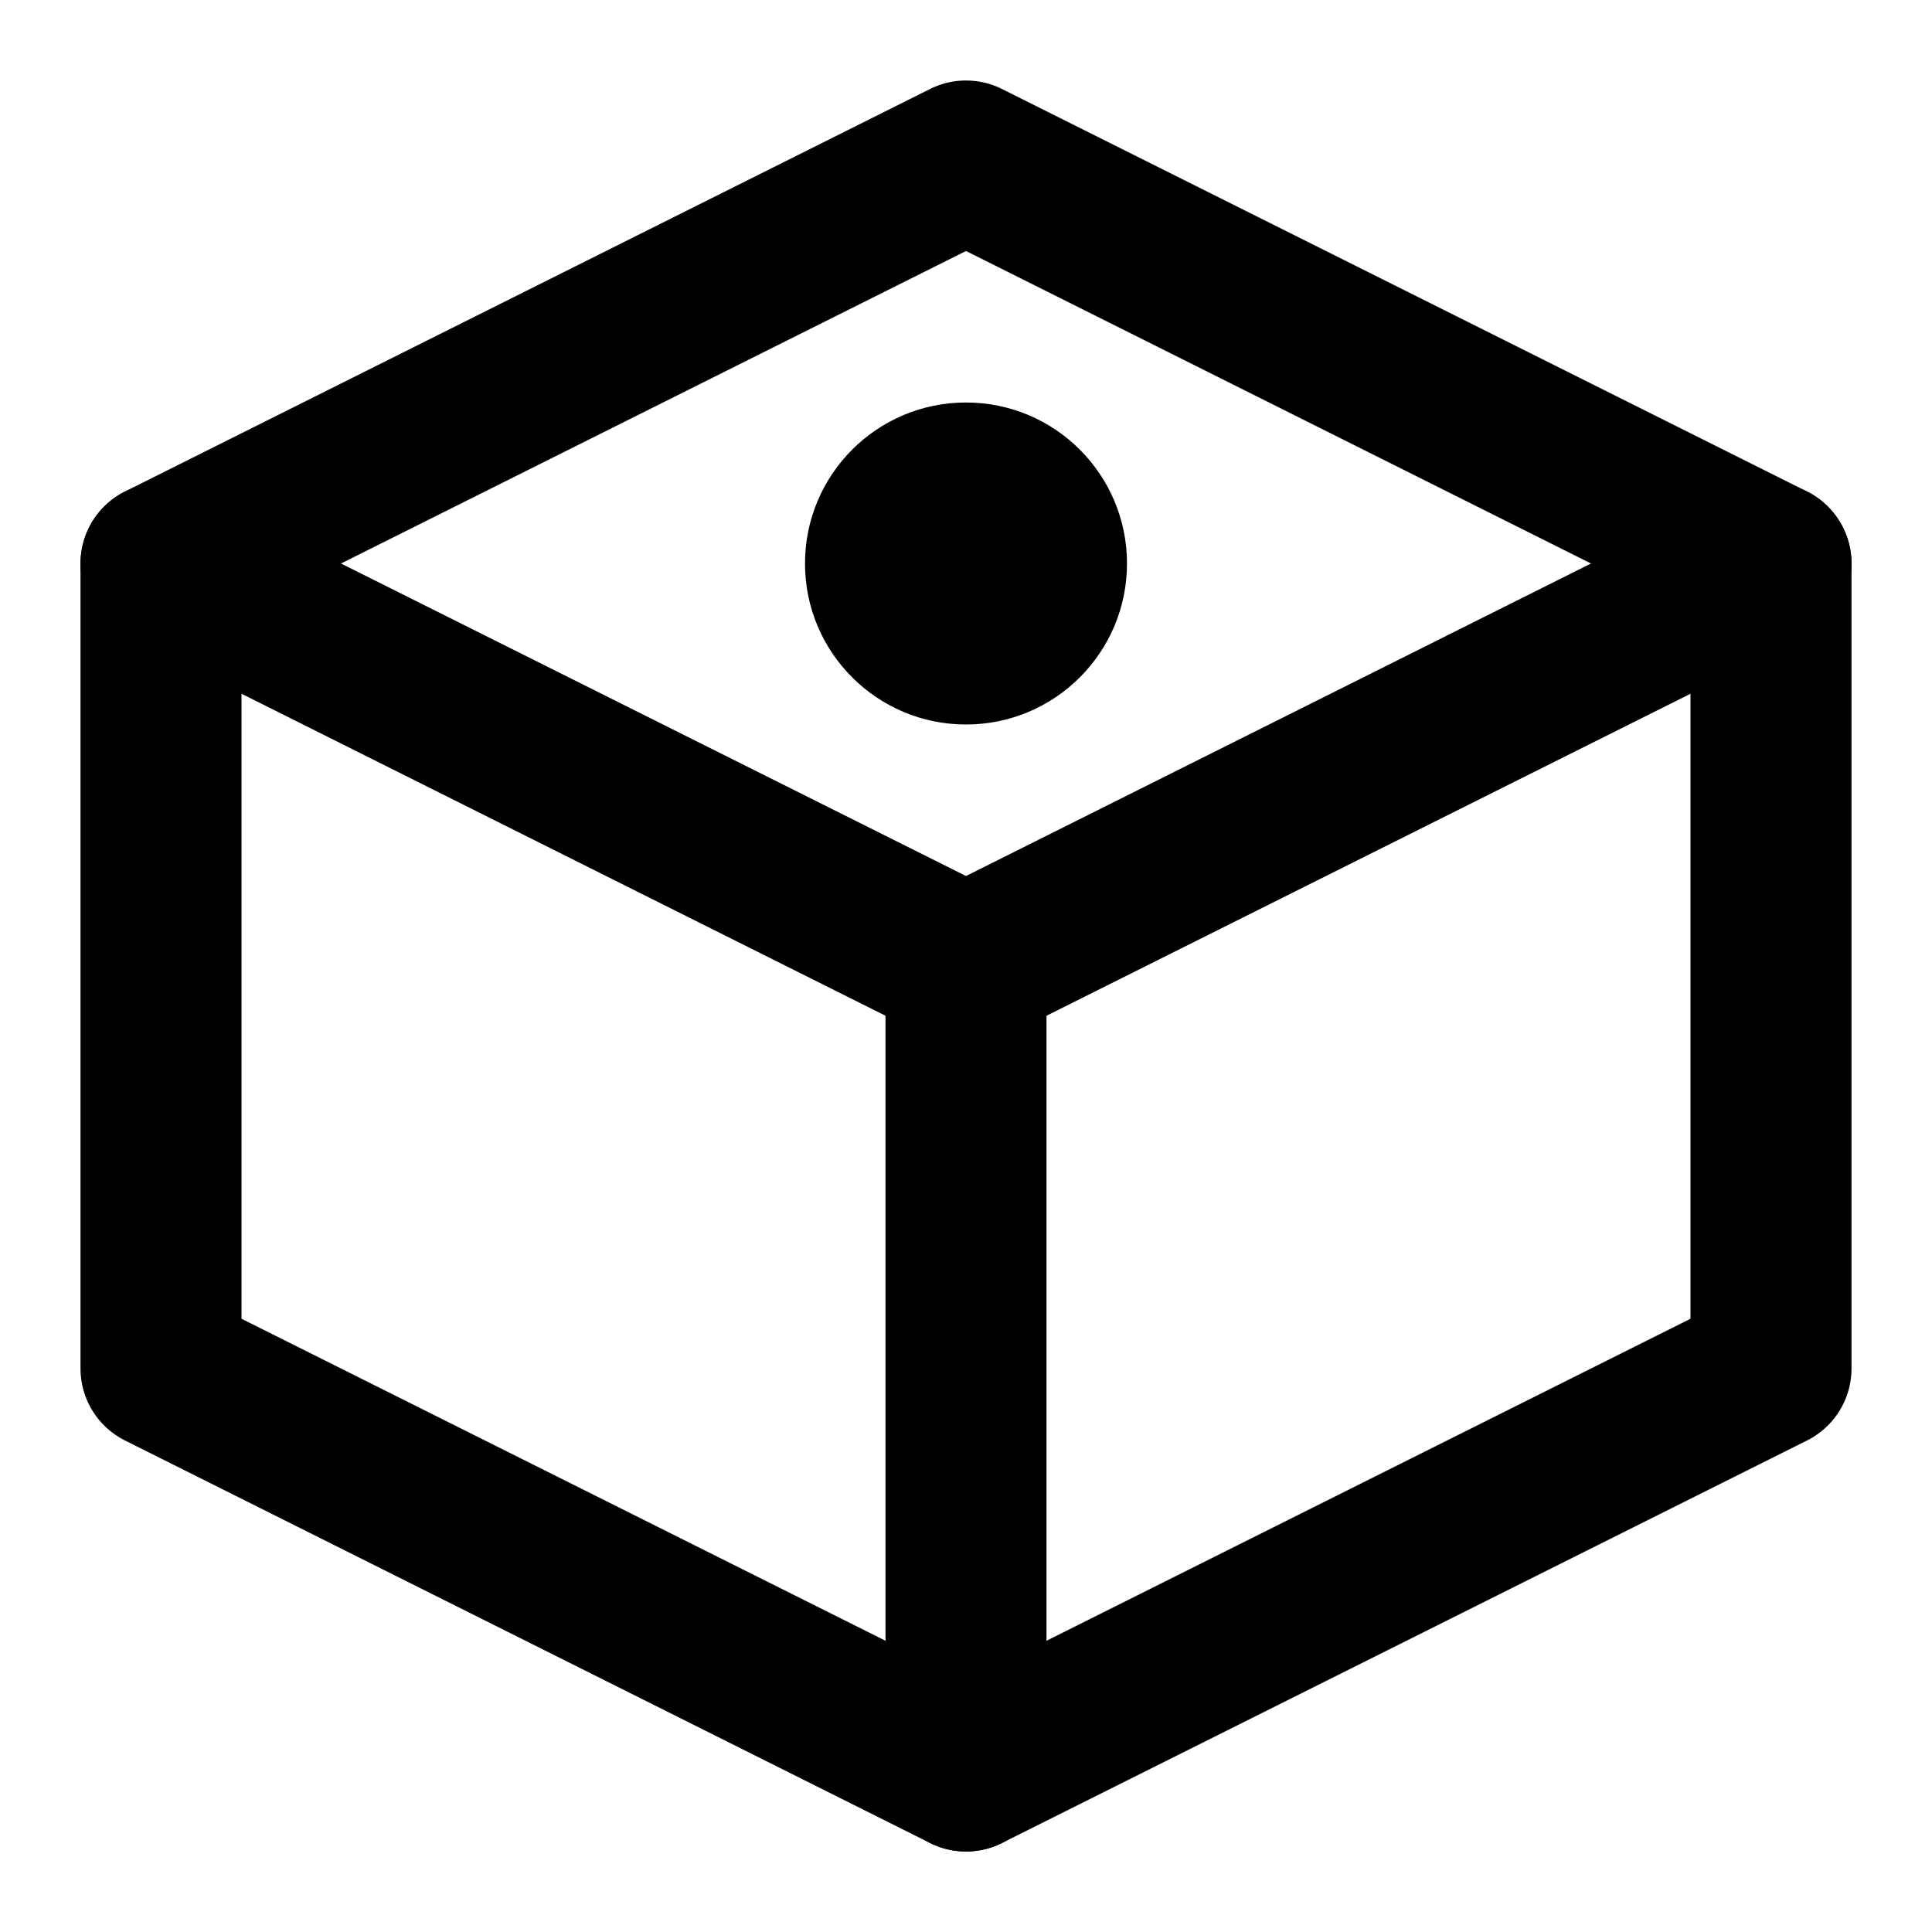
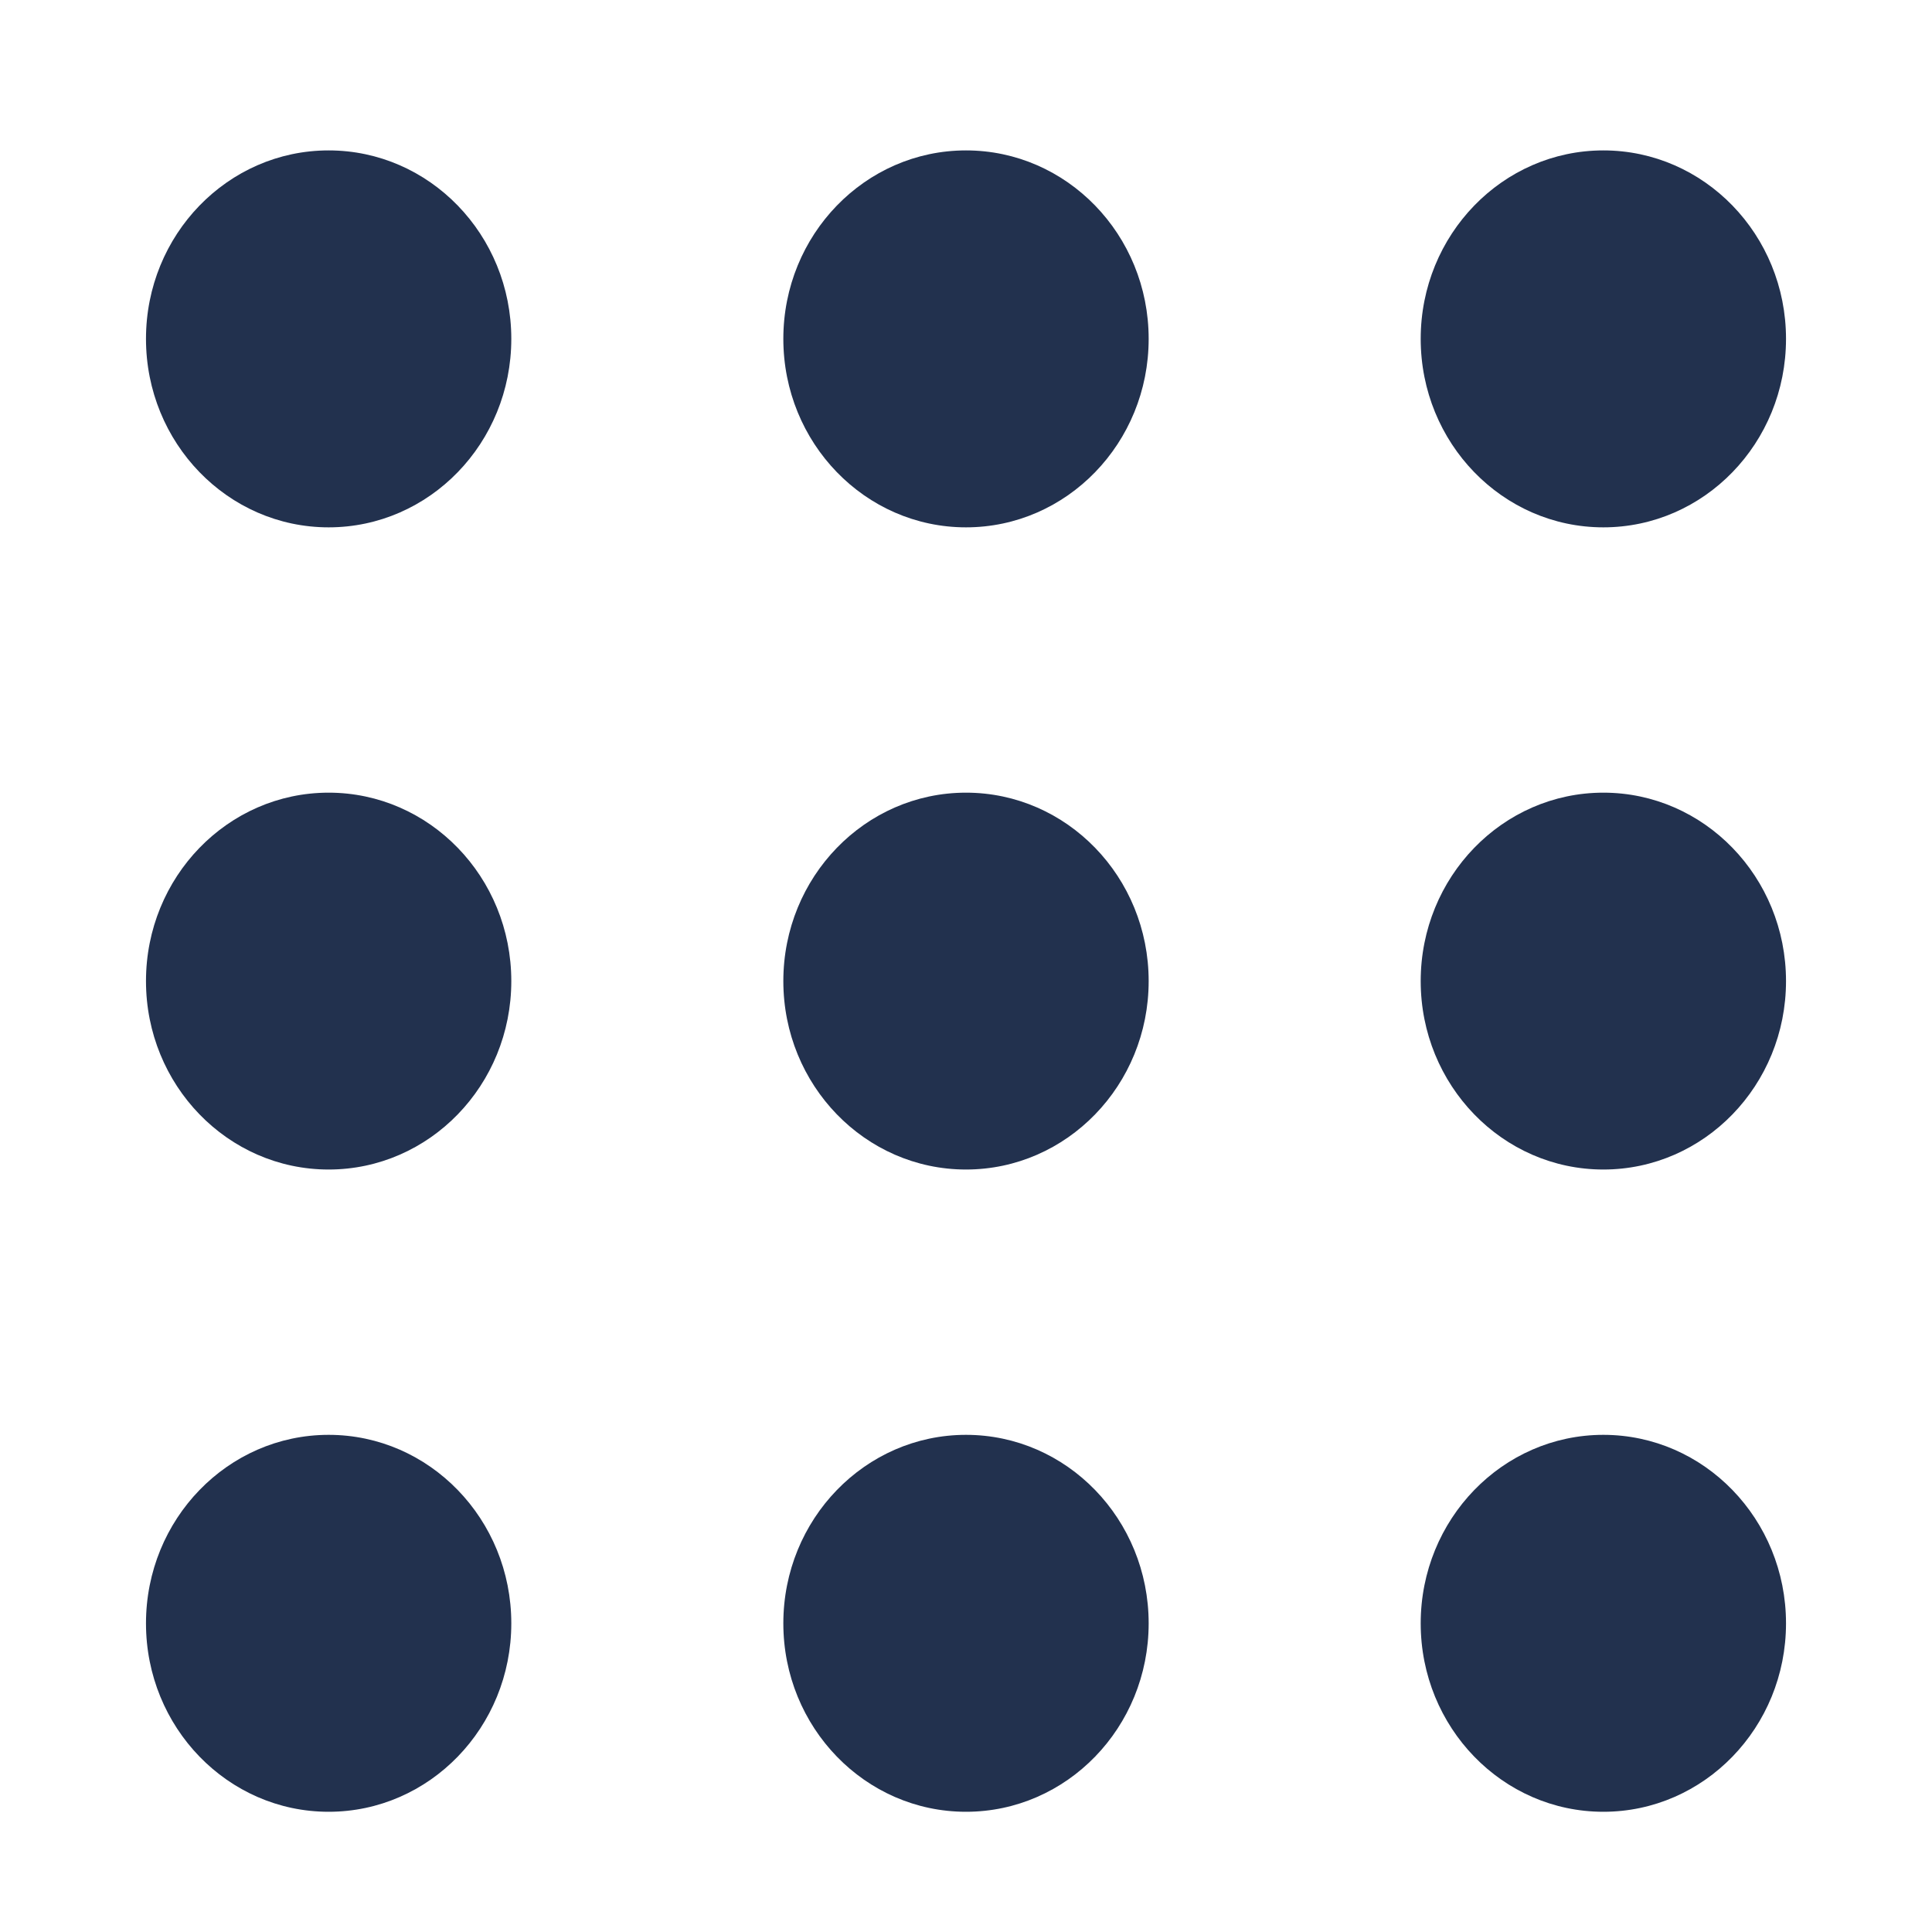
- <svg xmlns="http://www.w3.org/2000/svg" width="24" height="24" viewBox="0 0 24 24" fill="none">
-   <path d="M12 2L2 7V17L12 22L22 17V7L12 2Z" stroke="currentColor" stroke-width="2" stroke-linecap="round" stroke-linejoin="round" />
-   <path d="M12 22V12" stroke="currentColor" stroke-width="2" stroke-linecap="round" stroke-linejoin="round" />
-   <path d="M22 7L12 12L2 7" stroke="currentColor" stroke-width="2" stroke-linecap="round" stroke-linejoin="round" />
-   <circle cx="12" cy="7" r="2" fill="currentColor" />
+ <svg xmlns="http://www.w3.org/2000/svg" width="128" height="128" viewBox="0 0 128 128">
+   <path style="stroke:none;fill-rule:nonzero;fill:#22314e;fill-opacity:1" d="M33.875 22.45c0 6.898-5.418 12.488-12.102 12.488-6.683 0-12.101-5.59-12.101-12.489 0-6.894 5.418-12.484 12.101-12.484 6.684 0 12.102 5.59 12.102 12.484Zm0 42.55c0 6.895-5.418 12.484-12.102 12.484-6.683 0-12.101-5.59-12.101-12.484 0-6.895 5.418-12.484 12.101-12.484 6.684 0 12.102 5.59 12.102 12.484Zm0 42.55c0 6.895-5.418 12.485-12.102 12.485-6.683 0-12.101-5.59-12.101-12.484 0-6.895 5.418-12.489 12.101-12.489 6.684 0 12.102 5.594 12.102 12.489ZM76.102 65c0 6.895-5.418 12.484-12.102 12.484S51.898 71.894 51.898 65c0-6.895 5.418-12.484 12.102-12.484S76.102 58.106 76.102 65Zm0-42.55c0 6.898-5.418 12.488-12.102 12.488s-12.102-5.59-12.102-12.489c0-6.894 5.418-12.484 12.102-12.484s12.102 5.59 12.102 12.484ZM118.328 65c0 6.895-5.418 12.484-12.101 12.484-6.684 0-12.102-5.59-12.102-12.484 0-6.895 5.422-12.484 12.102-12.484 6.683 0 12.101 5.59 12.101 12.484Zm0-42.55c0 6.898-5.418 12.488-12.101 12.488-6.684 0-12.102-5.59-12.102-12.489 0-6.894 5.422-12.484 12.102-12.484 6.683 0 12.101 5.59 12.101 12.484Zm0 85.1c0 6.895-5.418 12.485-12.101 12.485-6.684 0-12.102-5.59-12.102-12.484 0-6.895 5.422-12.489 12.102-12.489 6.683 0 12.101 5.594 12.101 12.489Zm-42.226 0c0 6.895-5.418 12.485-12.102 12.485s-12.102-5.59-12.102-12.484c0-6.895 5.418-12.489 12.102-12.489s12.102 5.594 12.102 12.489Zm0 0" />
</svg>
